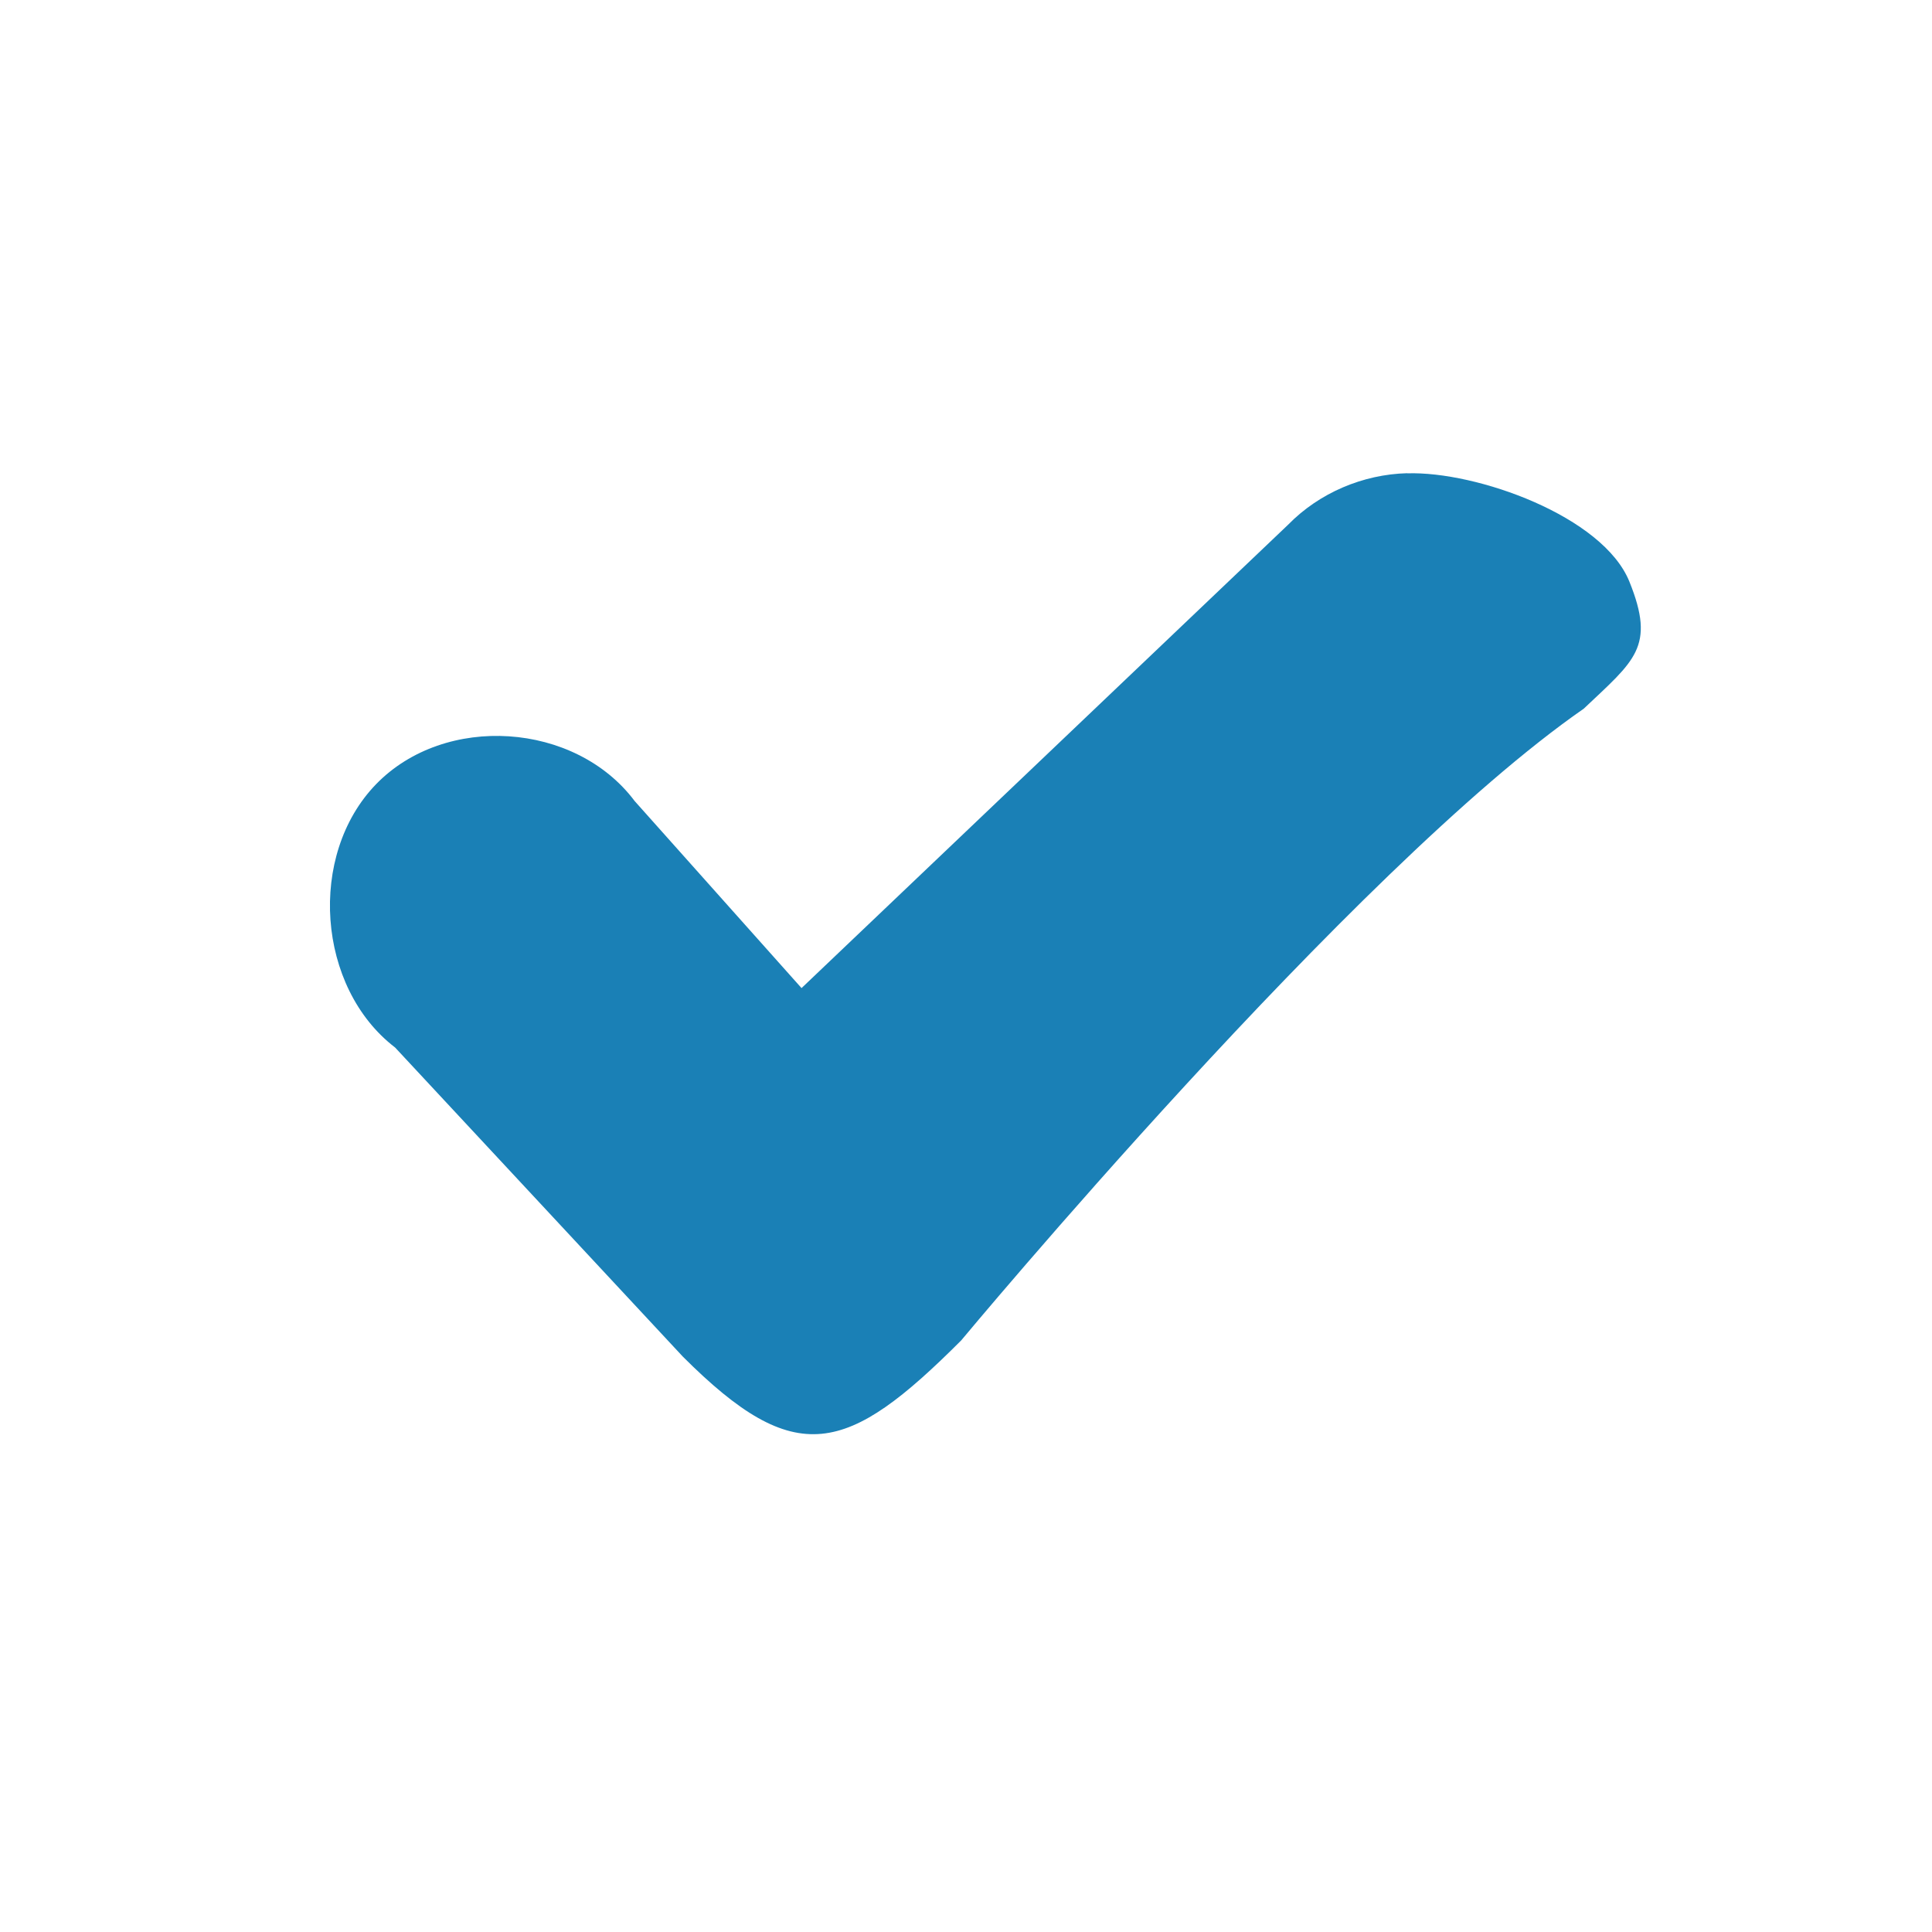
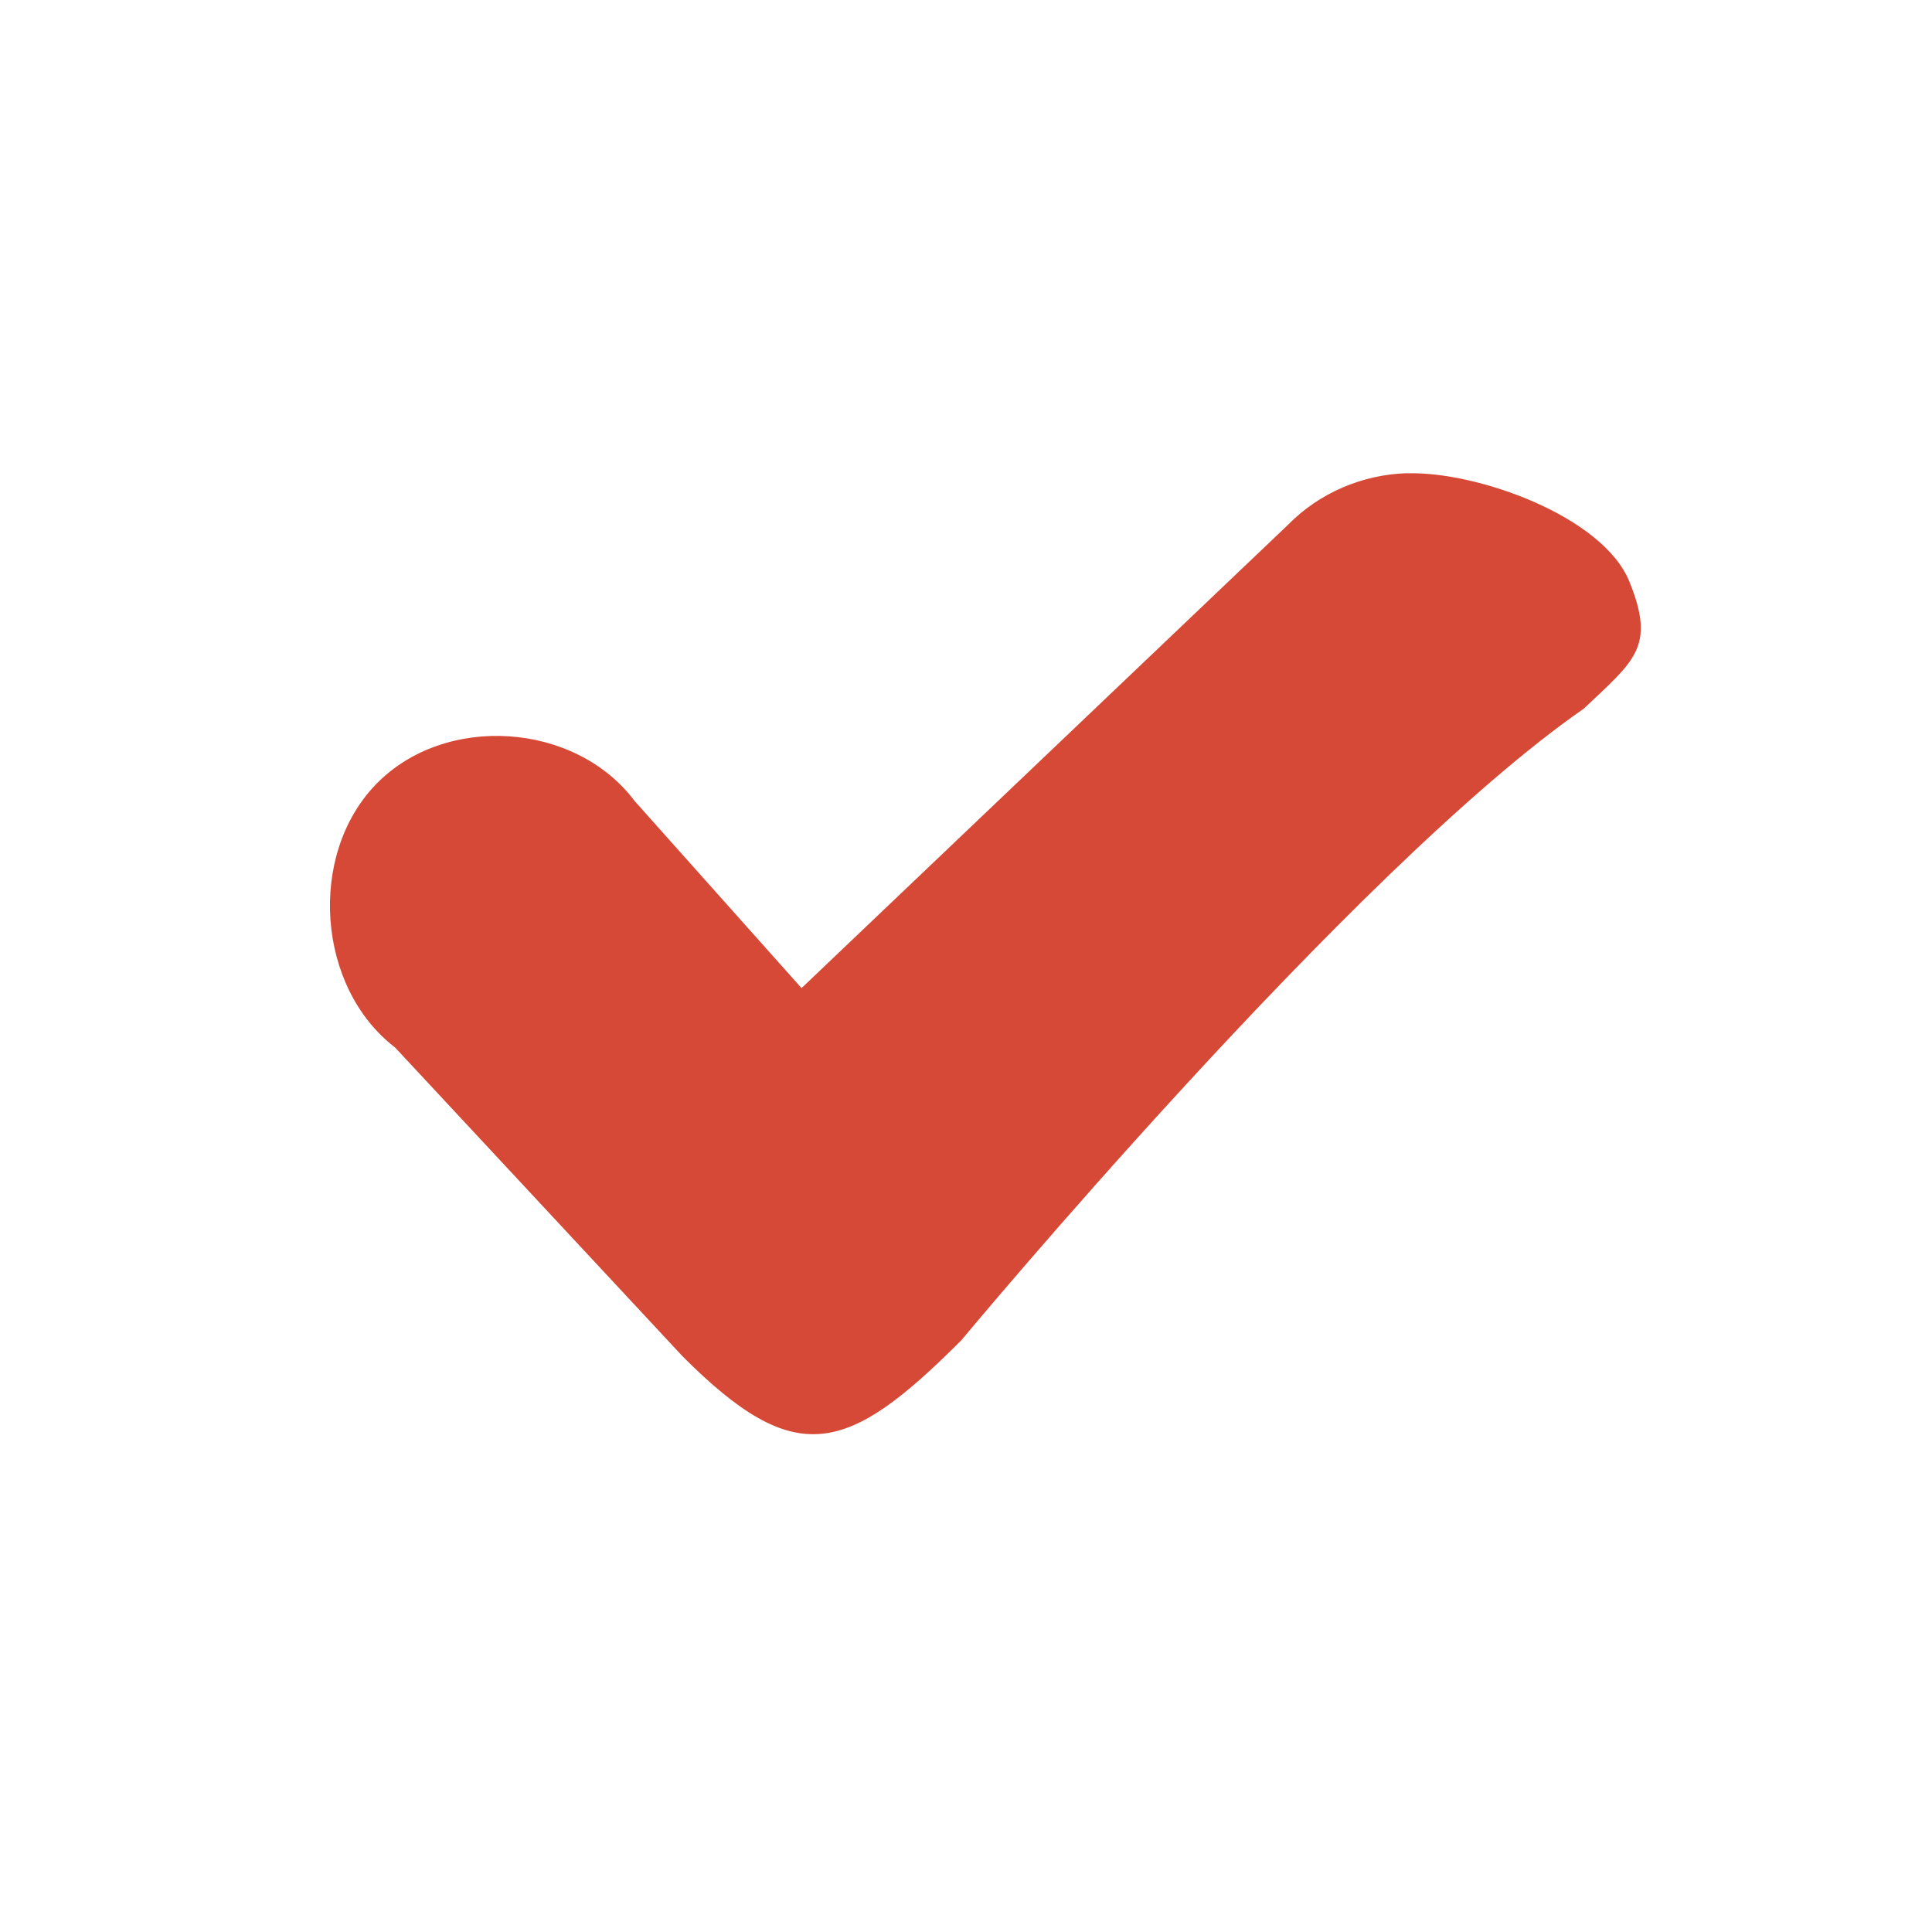
<svg xmlns="http://www.w3.org/2000/svg" viewBox="0 0 16 16">
  <g transform="translate(0 -1036.362)">
-     <path style="fill:#1a80b6;line-height:normal;color:#000" d="m 11.653,1040.281 c -0.366,0.01 -0.727,0.162 -0.986,0.427 l -4.029,3.837 -1.382,-1.549 c -0.492,-0.656 -1.571,-0.727 -2.141,-0.14 -0.57,0.587 -0.491,1.685 0.157,2.181 l 2.383,2.56 c 0.937,0.937 1.359,0.812 2.305,-0.134 0,0 3.25,-3.91 5.156,-5.232 0.421,-0.399 0.597,-0.51 0.378,-1.052 -0.219,-0.542 -1.266,-0.916 -1.841,-0.897 z" />
+     <path style="fill:#d64937;line-height:normal;color:#000" d="m 11.653,1040.281 c -0.366,0.01 -0.727,0.162 -0.986,0.427 l -4.029,3.837 -1.382,-1.549 c -0.492,-0.656 -1.571,-0.727 -2.141,-0.14 -0.57,0.587 -0.491,1.685 0.157,2.181 l 2.383,2.56 c 0.937,0.937 1.359,0.812 2.305,-0.134 0,0 3.25,-3.91 5.156,-5.232 0.421,-0.399 0.597,-0.51 0.378,-1.052 -0.219,-0.542 -1.266,-0.916 -1.841,-0.897 z" />
  </g>
</svg>
